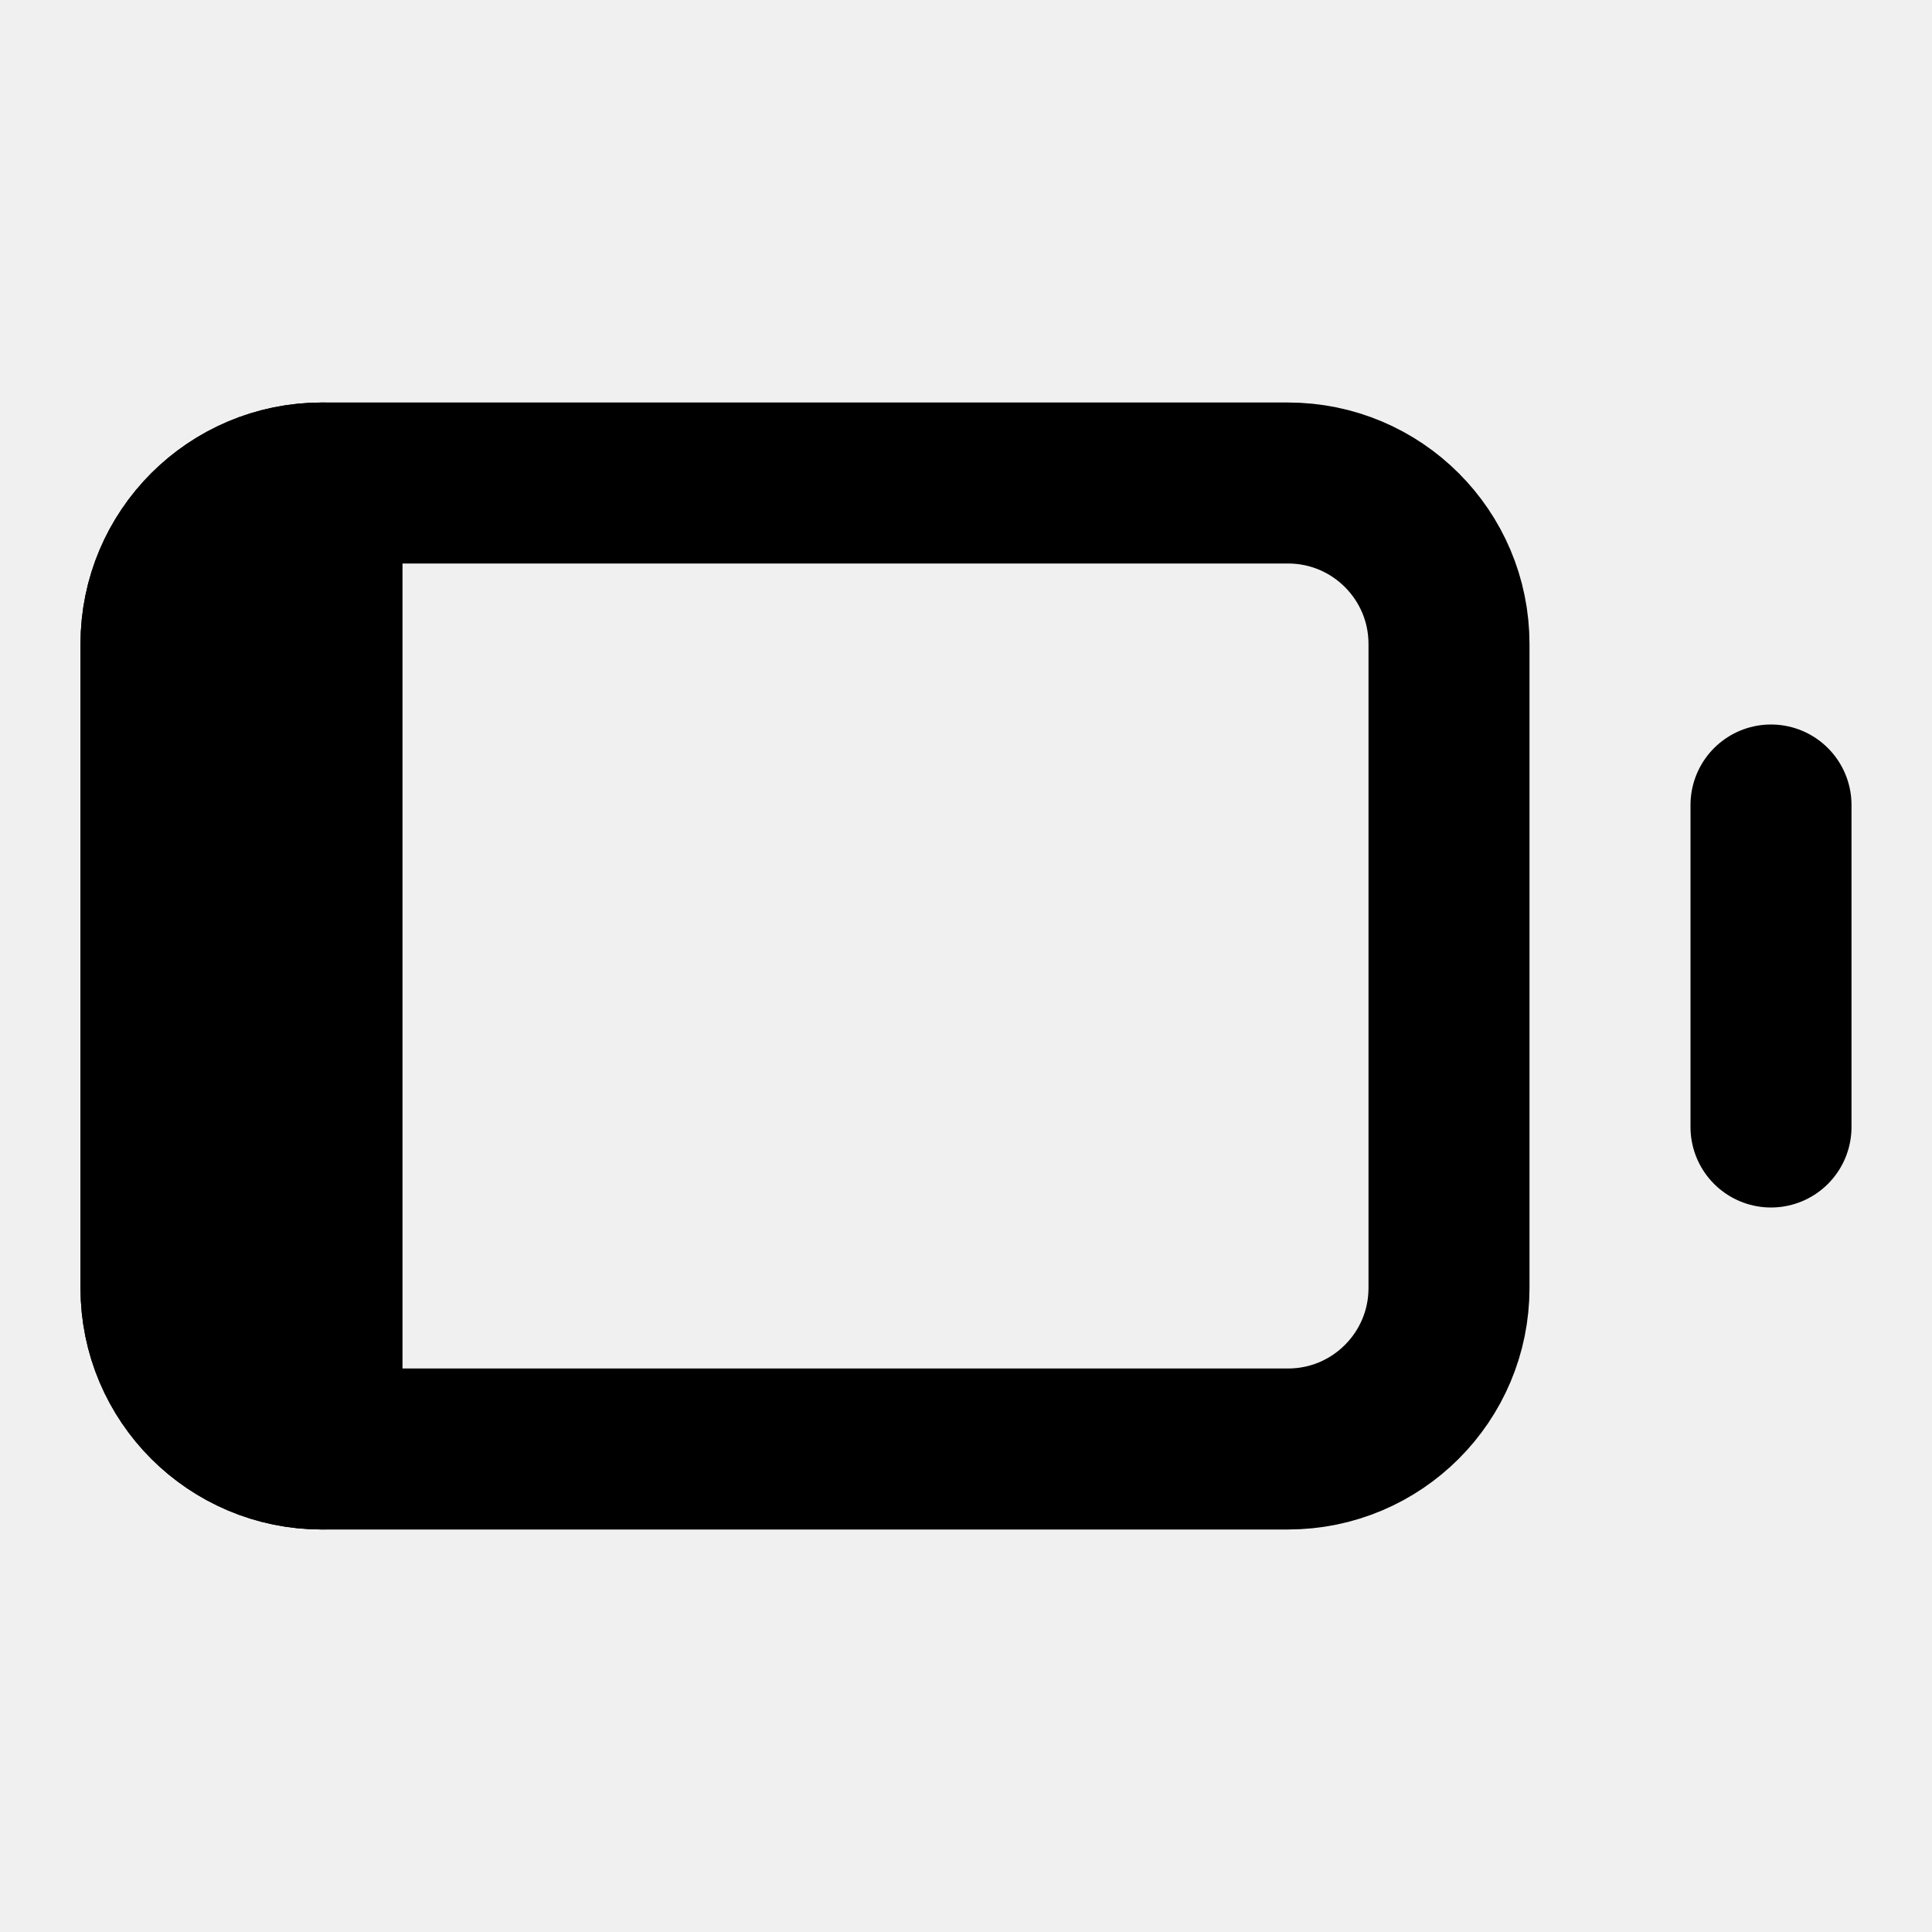
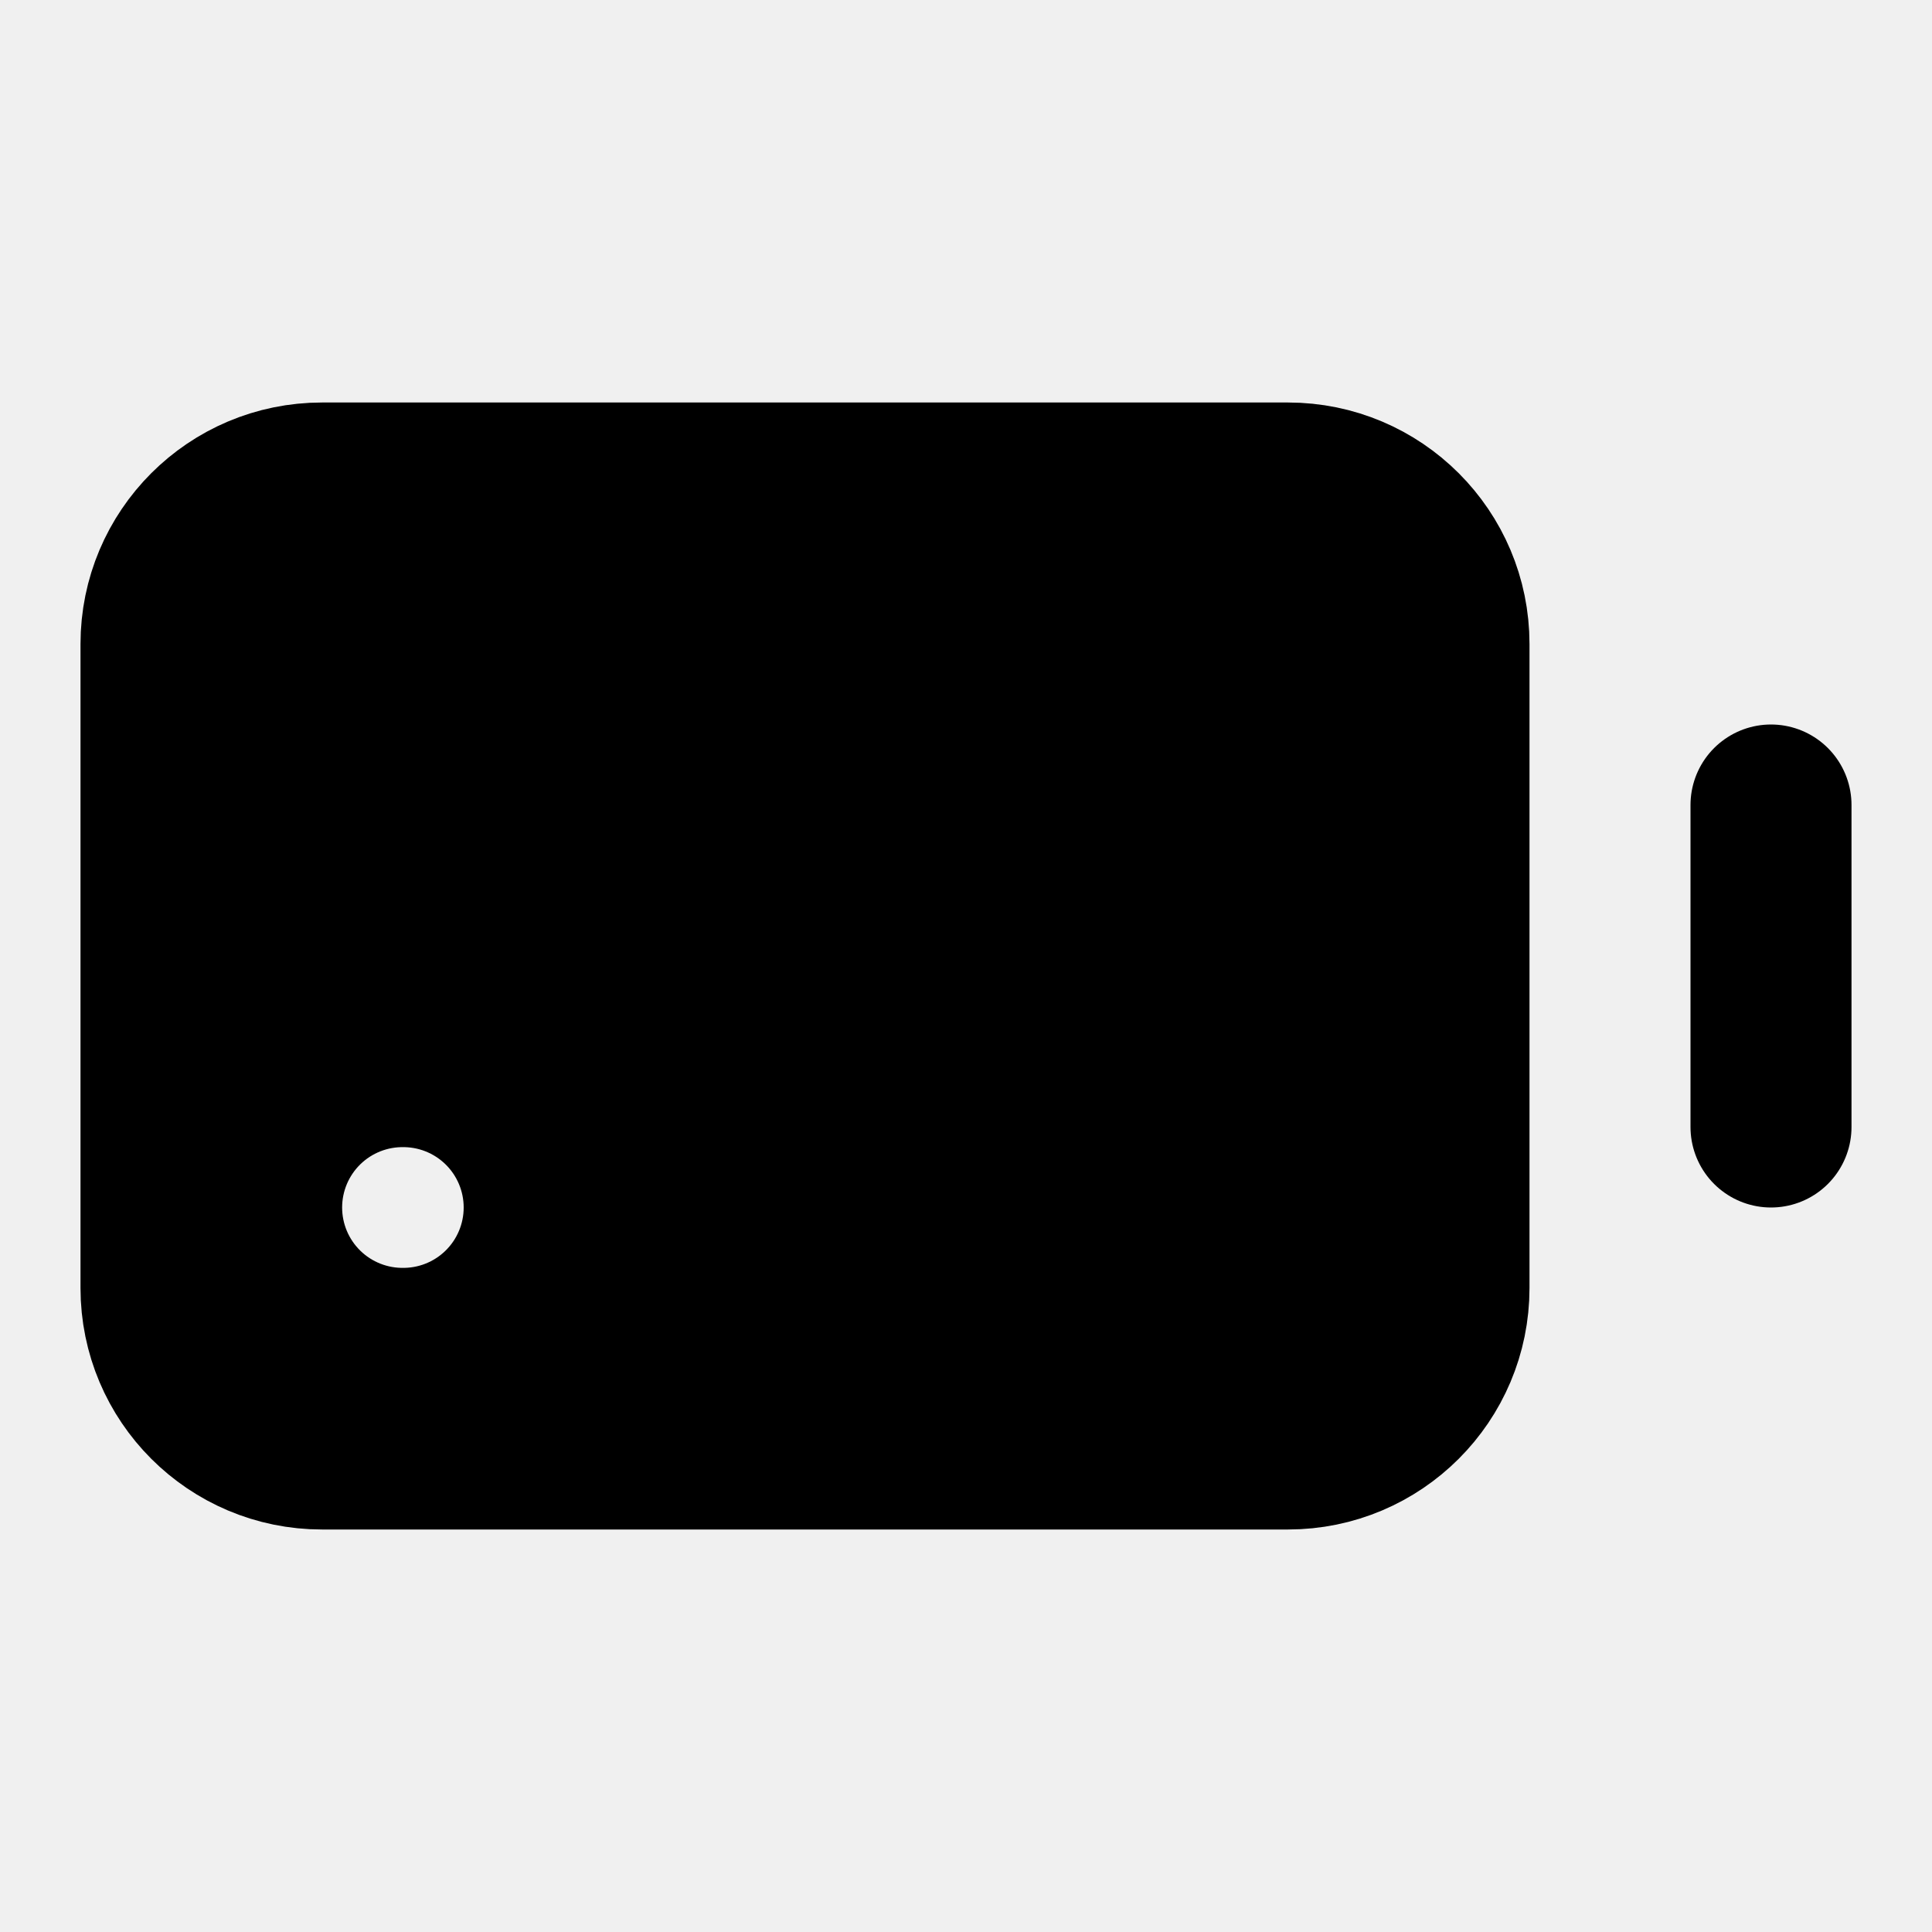
<svg xmlns="http://www.w3.org/2000/svg" width="24" height="24" viewBox="0 0 24 24" fill="none" stroke="currentColor" stroke-width="2" stroke-linecap="round" stroke-linejoin="round">
+   <defs>
+     <mask id="nivel" maskUnits="userSpaceOnUse" x="0" y="0" width="24" height="24">
+       <rect width="24" height="24" fill="white" stroke="none" />
+       <path d="M5 15h.01" stroke="black" stroke-width="1.5" />
+     </mask>
+   </defs>
+   <rect x="2" y="6" width="16" height="12" rx="2" fill="currentColor" mask="url(#nivel)" />
  <path d="M22 14v-4" />
-   <rect x="2" y="6" width="16" height="12" rx="2" />
-   <path d="M4 6v12H4a2 2 0 0 1-2-2V8a2 2 0 0 1 2-2z" fill="currentColor" />
</svg>
